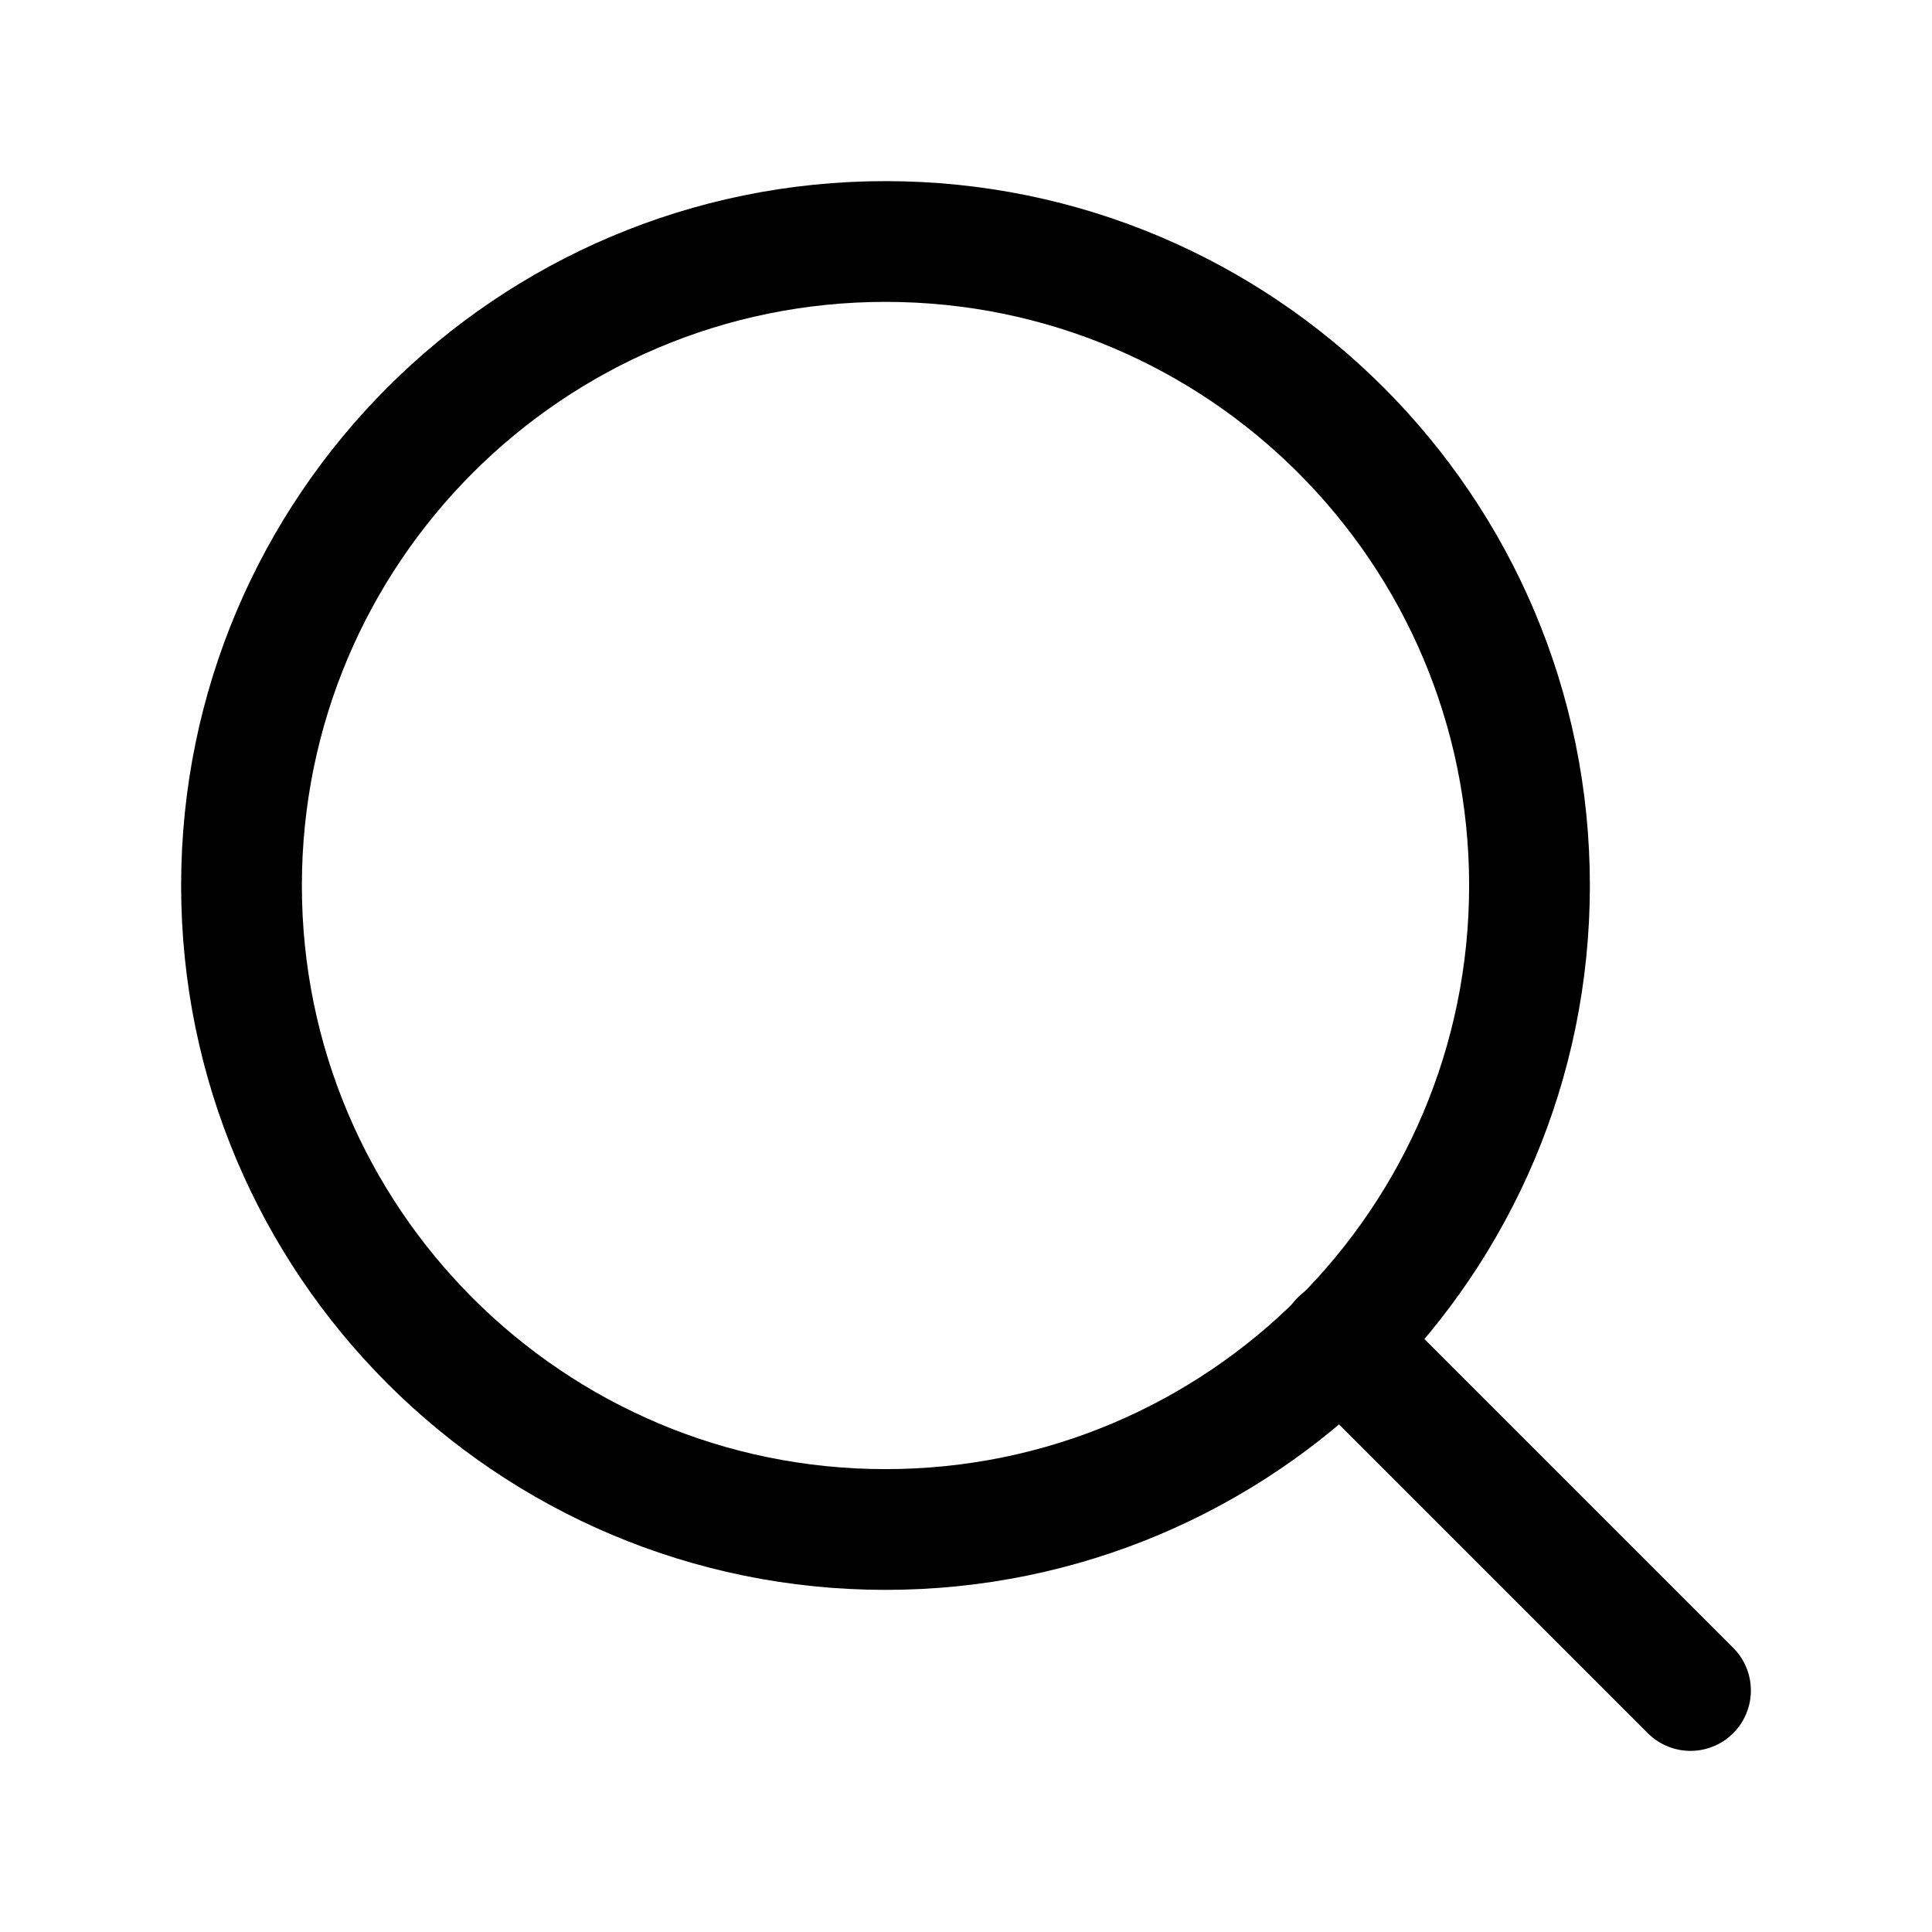
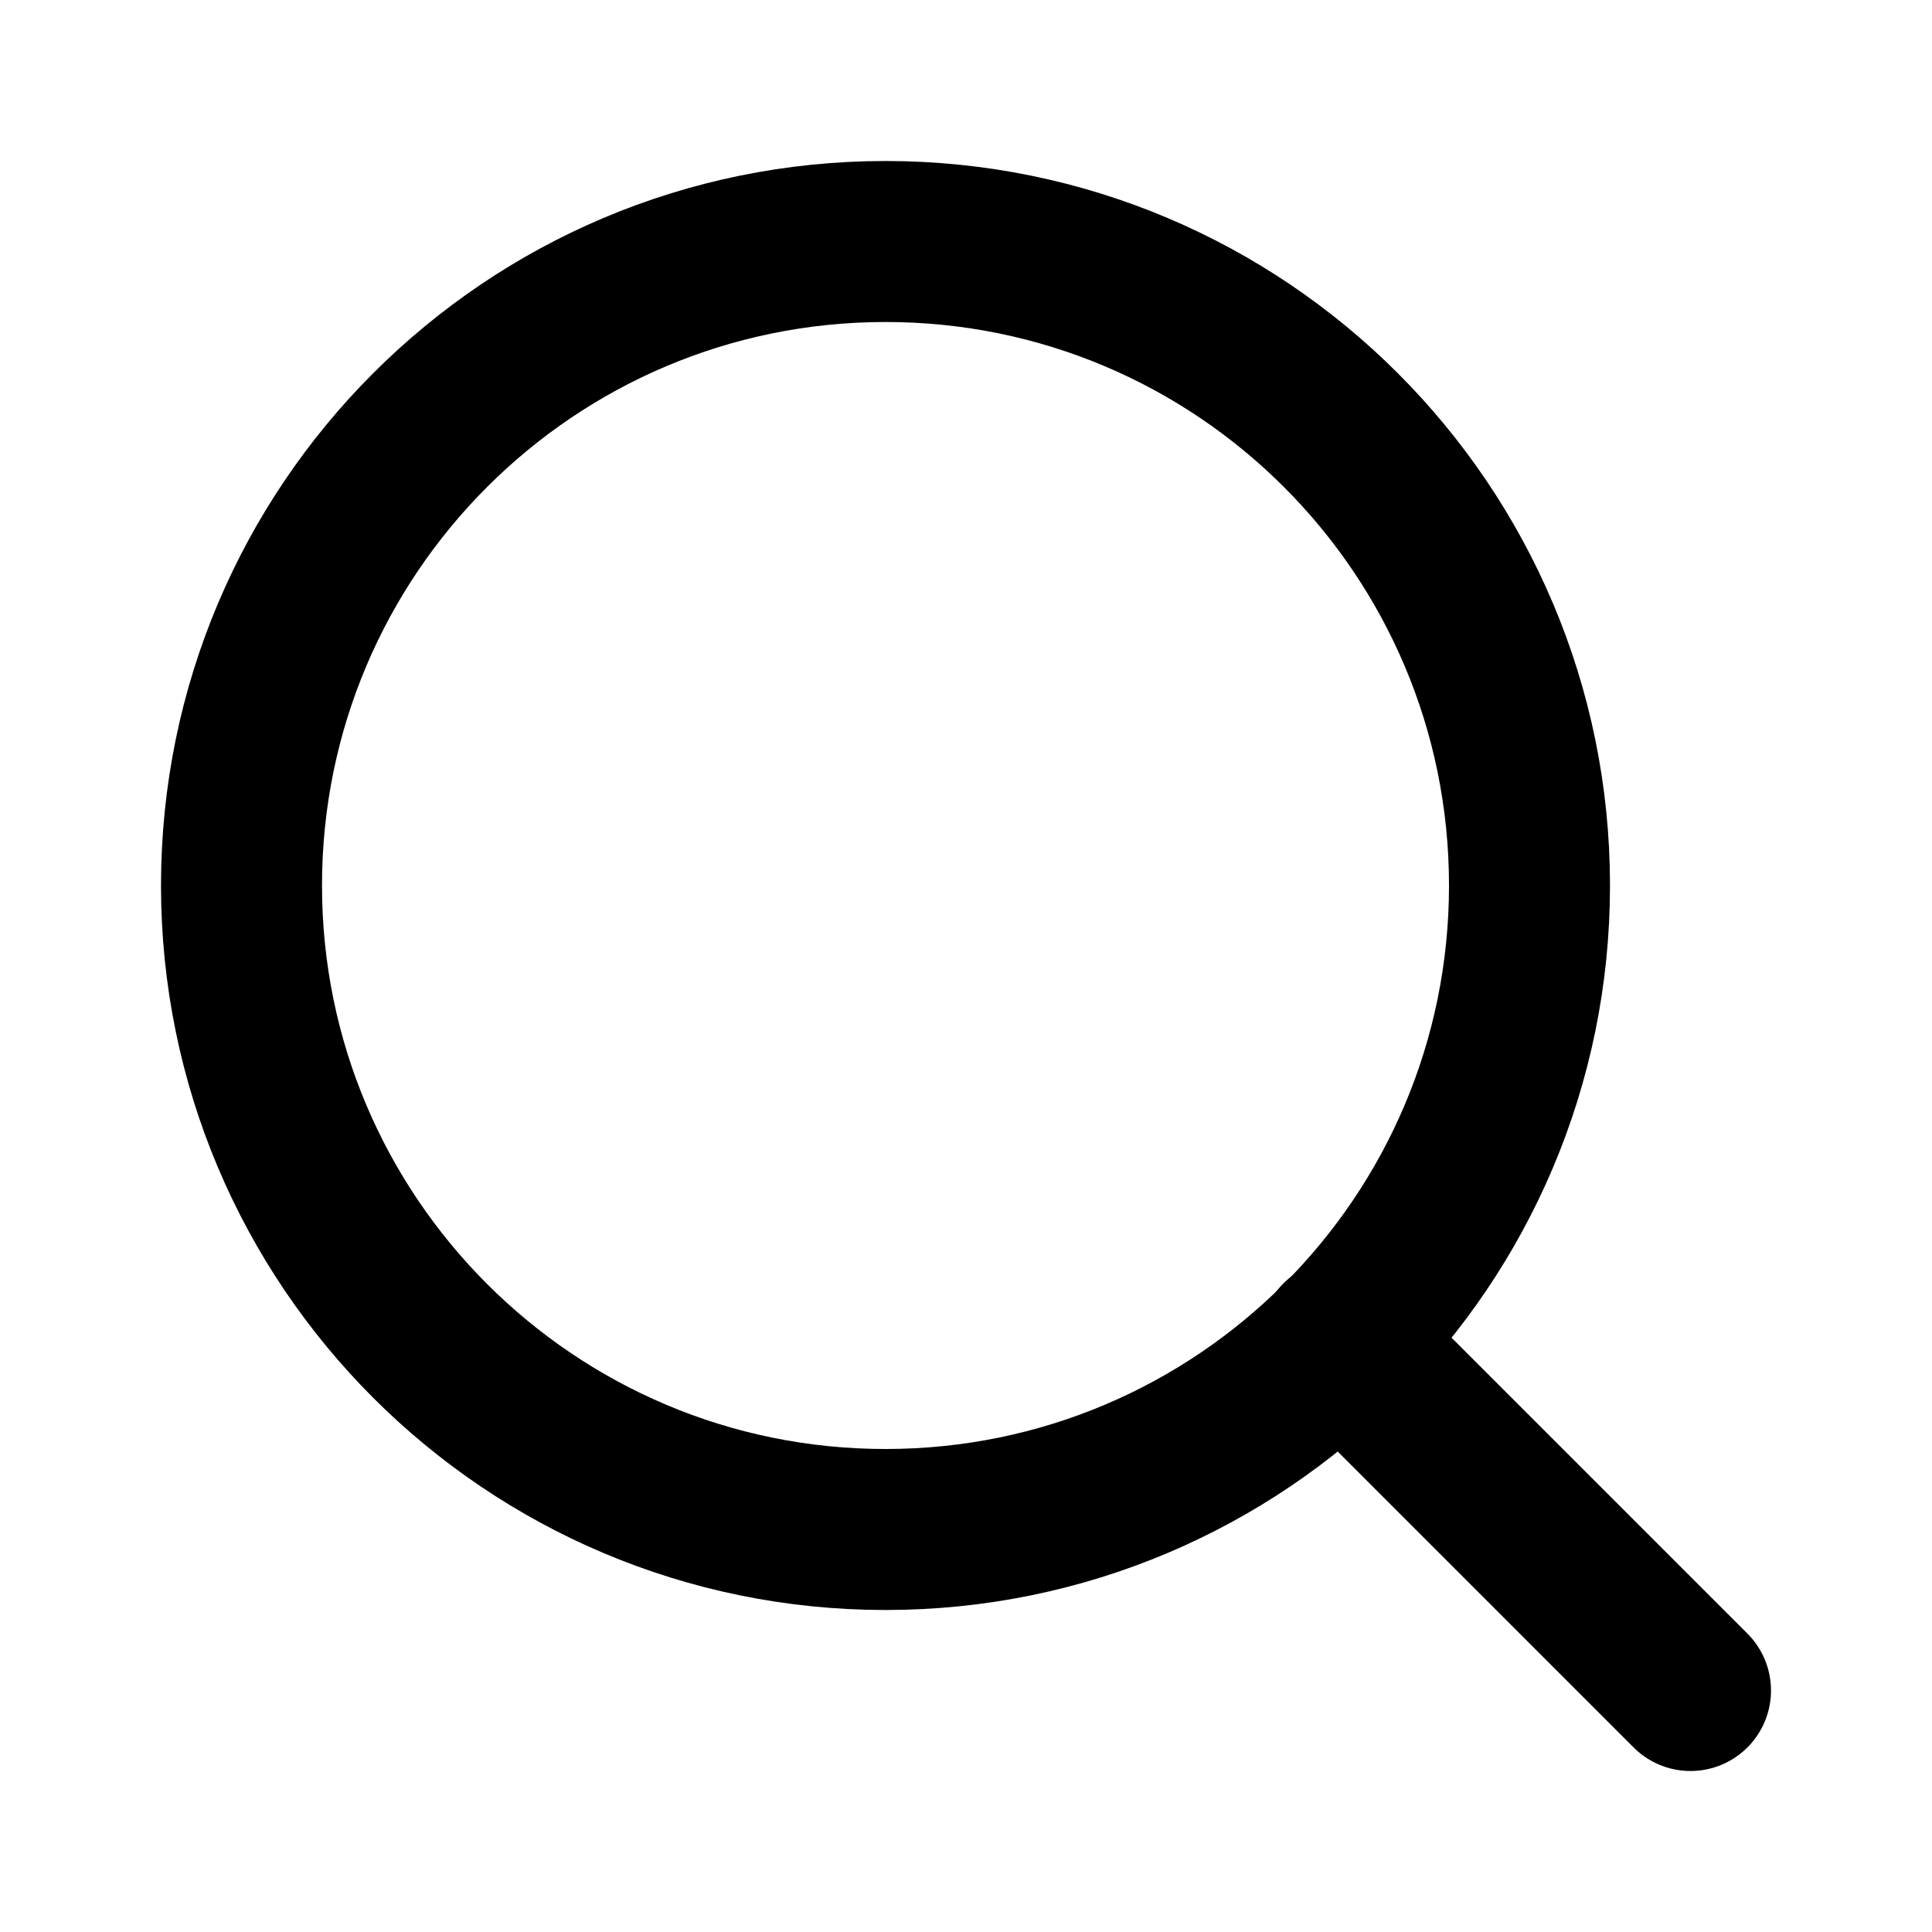
- <svg xmlns="http://www.w3.org/2000/svg" width="100" height="100" viewBox="0 0 24 24" fill="none" stroke="currentColor" stroke-width="1.5" stroke-linecap="round" stroke-linejoin="round" class="feather feather-search">
+ <svg xmlns="http://www.w3.org/2000/svg" width="100" height="100" viewBox="0 0 24 24" fill="none" stroke="currentColor" stroke-width="2" stroke-linecap="round" stroke-linejoin="round" class="feather feather-search">
  <circle cx="11" cy="11" r="8" />
  <line x1="21" y1="21" x2="16.65" y2="16.65" />
</svg>
